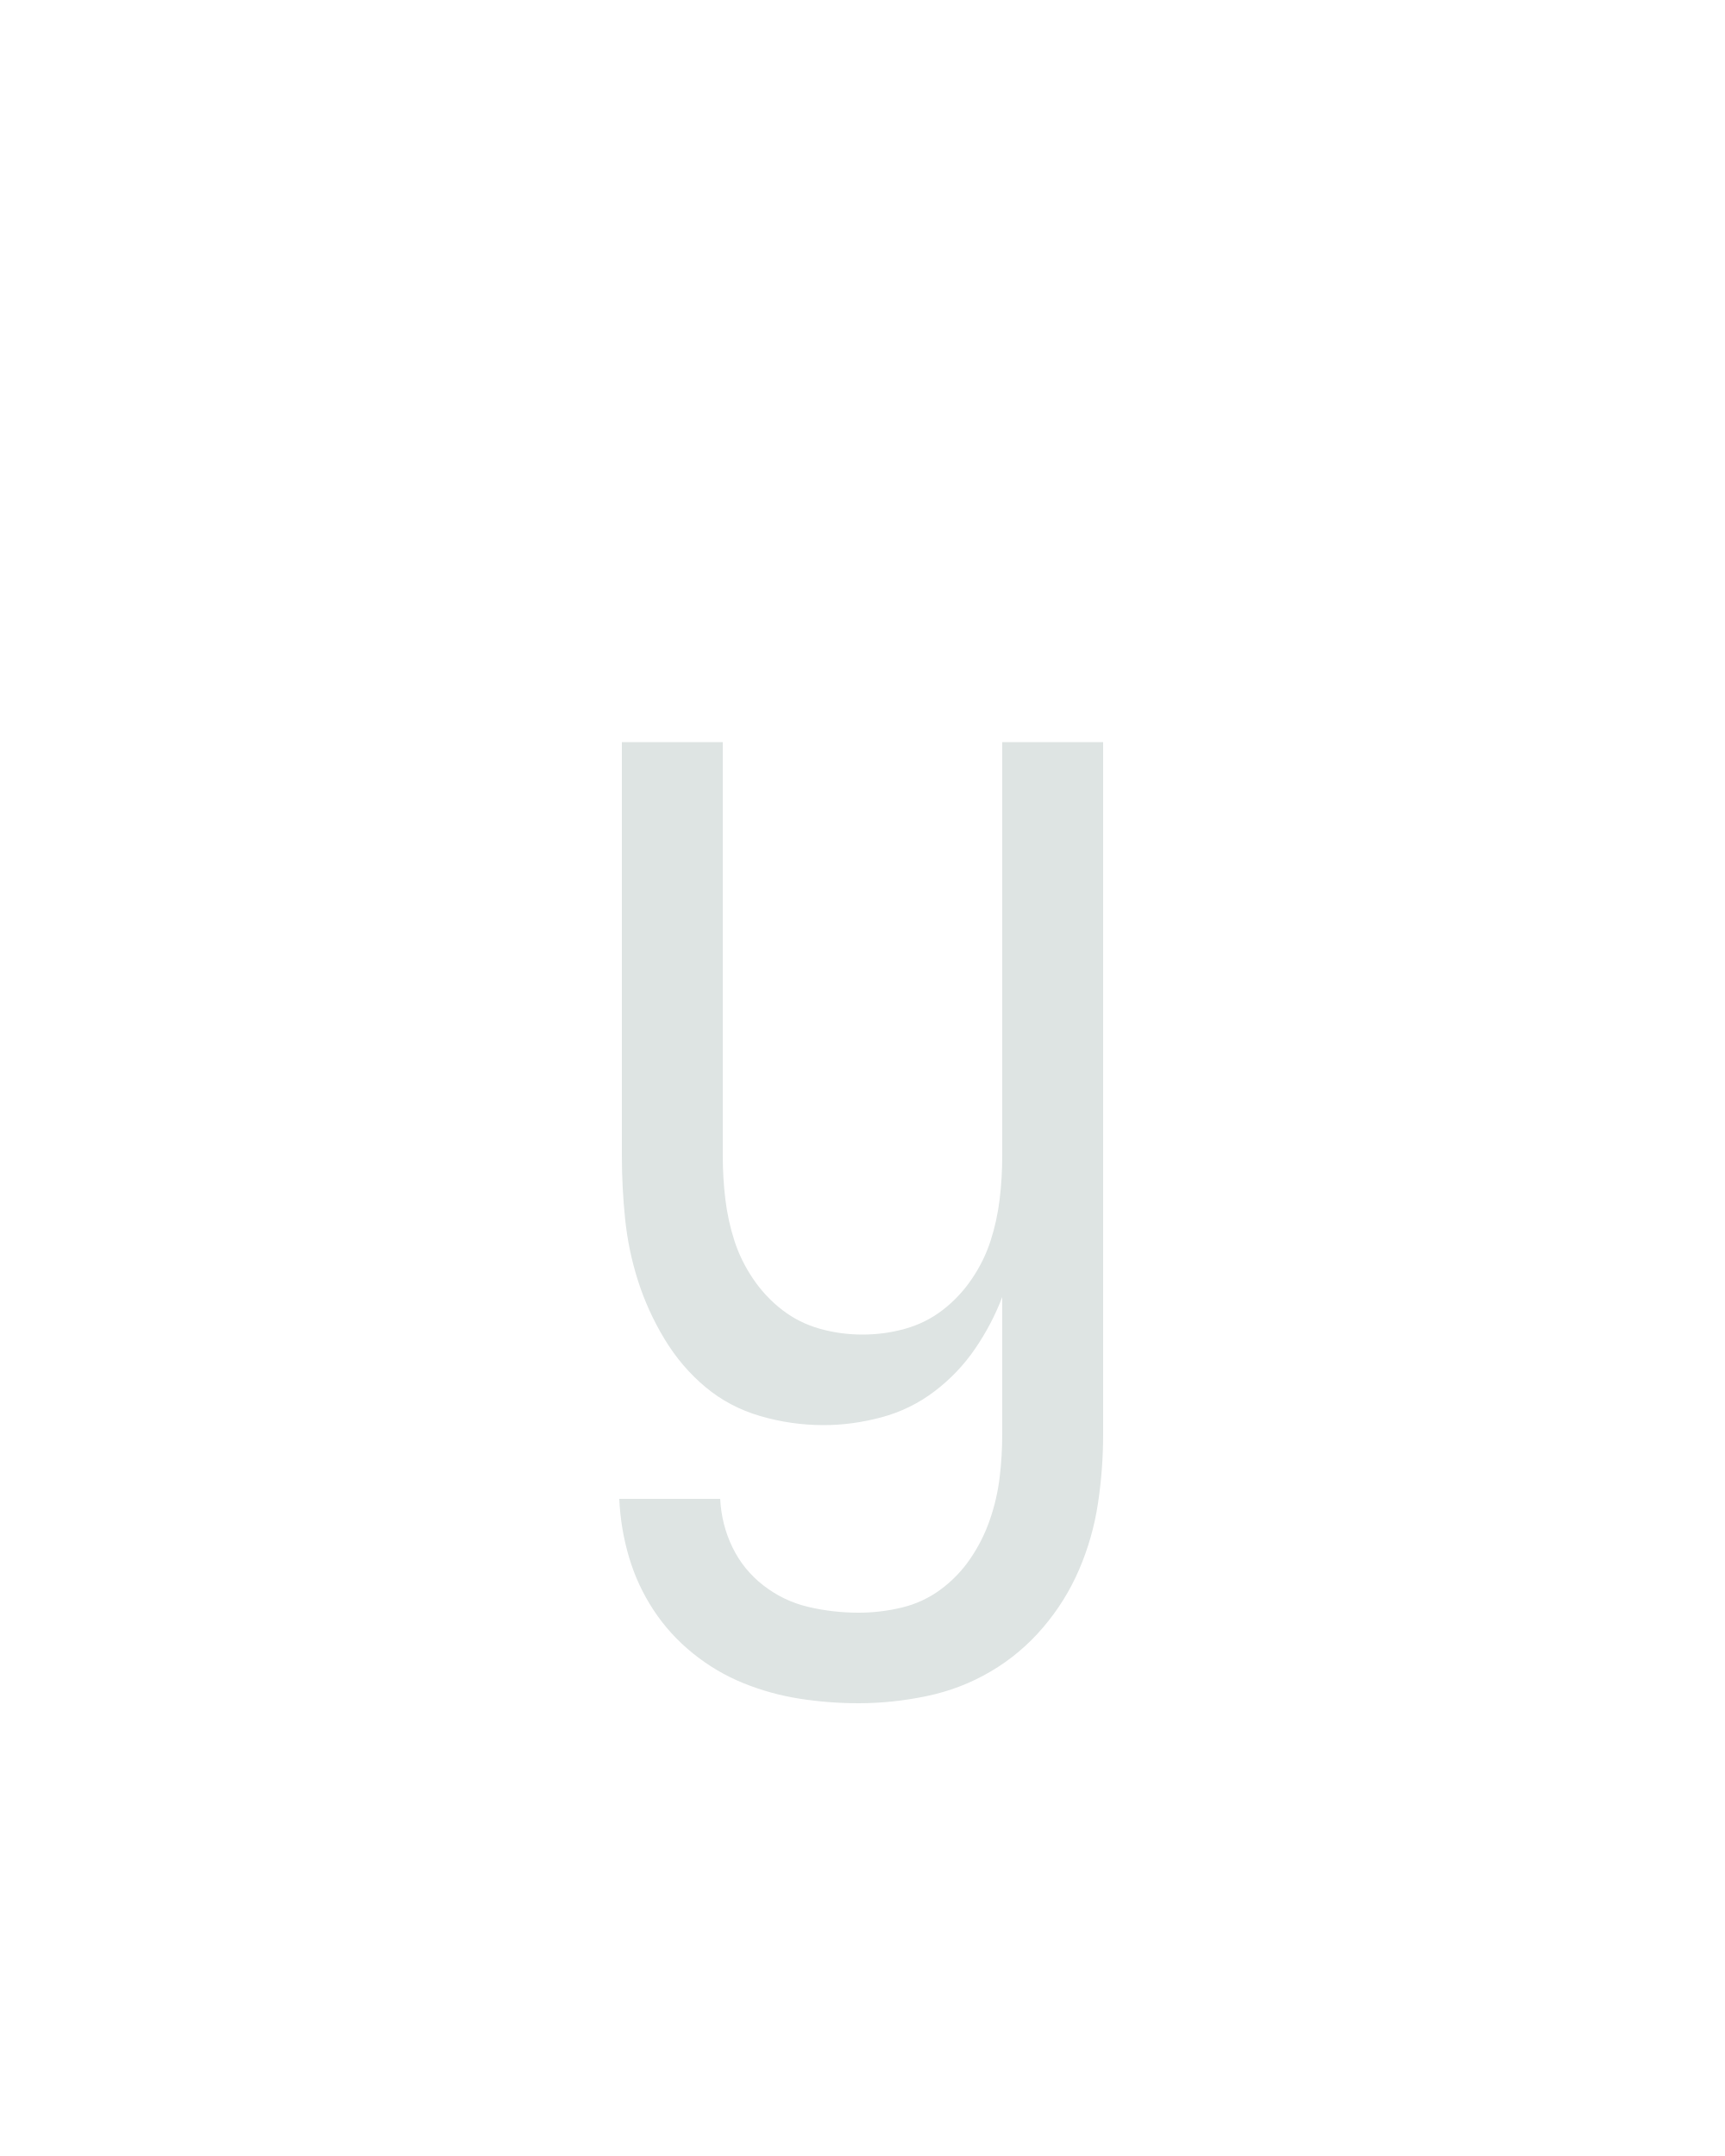
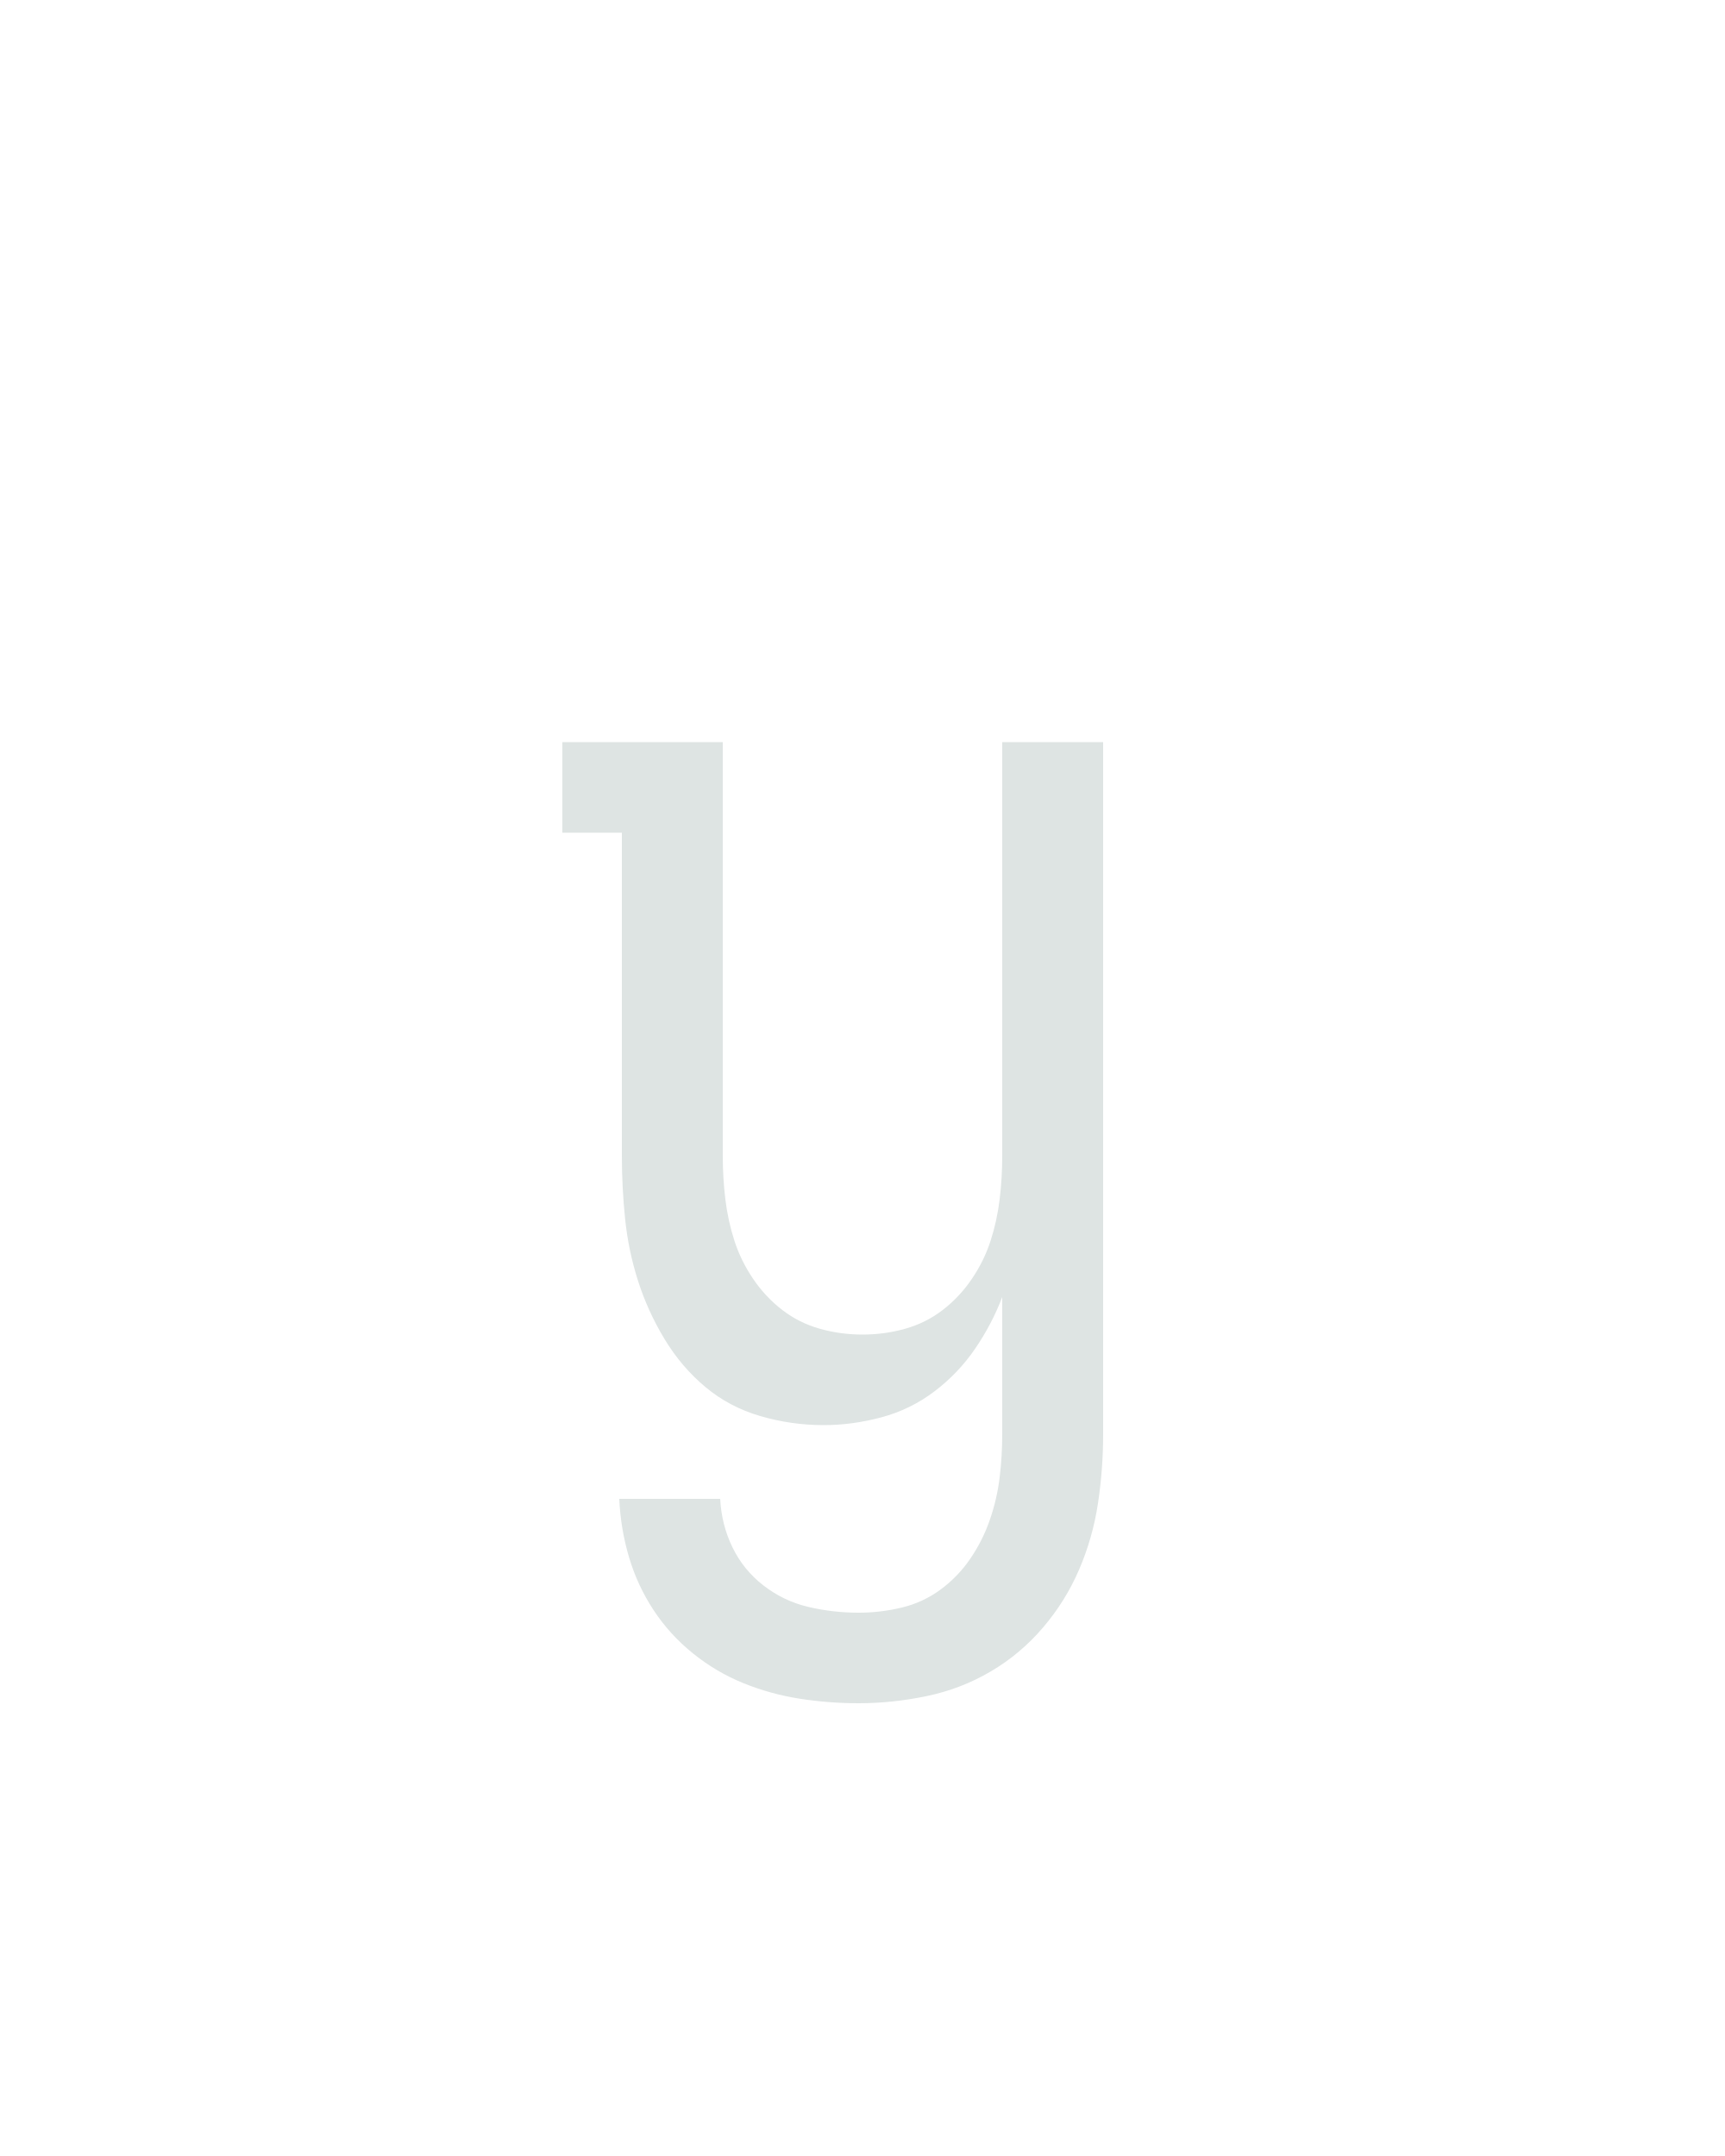
<svg xmlns="http://www.w3.org/2000/svg" height="160" viewBox="0 0 128 160" width="128">
  <defs>
-     <path d="M 247 223 Q 224 223 201.5 219.5 Q 179 216 158 207.5 Q 137 199 119 184.5 Q 101 170 88.5 151 Q 76 132 69.5 110 Q 63 88 62 65 L 140 65 Q 141 85 149.5 102.5 Q 158 120 173.5 132 Q 189 144 208 148.5 Q 227 153 247 153 Q 264 153 280.5 149 Q 297 145 310.5 135 Q 324 125 333.5 111 Q 343 97 348.5 81 Q 354 65 356 48.5 Q 358 32 358 15 L 358 -91 Q 350 -70 337 -51 Q 324 -32 305.5 -18 Q 287 -4 264.5 2 Q 242 8 220 8 Q 195 8 171 1 Q 147 -6 128.5 -21.5 Q 110 -37 97 -58.5 Q 84 -80 76.5 -103.5 Q 69 -127 66.5 -151.5 Q 64 -176 64 -200 L 64 -520 L 142 -520 L 142 -200 Q 142 -183 144 -166.5 Q 146 -150 151 -134.5 Q 156 -119 165.5 -105 Q 175 -91 188 -81 Q 201 -71 217 -66.5 Q 233 -62 250 -62 Q 267 -62 283 -66.5 Q 299 -71 312 -81 Q 325 -91 334.5 -105 Q 344 -119 349 -134.5 Q 354 -150 356 -166.5 Q 358 -183 358 -200 L 358 -520 L 436 -520 L 436 15 Q 436 42 432 68.5 Q 428 95 417.5 119.5 Q 407 144 389.5 164.5 Q 372 185 349 198.5 Q 326 212 299.5 217.5 Q 273 223 247 223 Z " id="path1" />
+     <path d="M 247 223 Q 224 223 201.5 219.5 Q 179 216 158 207.5 Q 137 199 119 184.5 Q 101 170 88.5 151 Q 76 132 69.5 110 Q 63 88 62 65 L 140 65 Q 141 85 149.5 102.5 Q 158 120 173.5 132 Q 189 144 208 148.5 Q 227 153 247 153 Q 264 153 280.5 149 Q 297 145 310.5 135 Q 324 125 333.5 111 Q 343 97 348.5 81 Q 354 65 356 48.5 Q 358 32 358 15 L 358 -91 Q 350 -70 337 -51 Q 324 -32 305.5 -18 Q 287 -4 264.5 2 Q 242 8 220 8 Q 195 8 171 1 Q 147 -6 128.5 -21.5 Q 110 -37 97 -58.5 Q 84 -80 76.5 -103.5 Q 69 -127 66.5 -151.5 Q 64 -176 64 -200 L 64 -450 L 18 -450 L 18 -520 L 142 -520 L 142 -200 Q 142 -183 144 -166.5 Q 146 -150 151 -134.5 Q 156 -119 165.5 -105 Q 175 -91 188 -81 Q 201 -71 217 -66.5 Q 233 -62 250 -62 Q 267 -62 283 -66.5 Q 299 -71 312 -81 Q 325 -91 334.5 -105 Q 344 -119 349 -134.5 Q 354 -150 356 -166.5 Q 358 -183 358 -200 L 358 -520 L 436 -520 L 436 15 Q 436 42 432 68.5 Q 428 95 417.5 119.5 Q 407 144 389.5 164.5 Q 372 185 349 198.5 Q 326 212 299.5 217.5 Q 273 223 247 223 Z " id="path1" />
  </defs>
  <g>
    <g data-source-text="y" fill="#dee4e3" transform="translate(40 104.992) rotate(0) scale(0.09599999)">
      <use href="#path1" transform="translate(0 0)" />
    </g>
  </g>
</svg>
